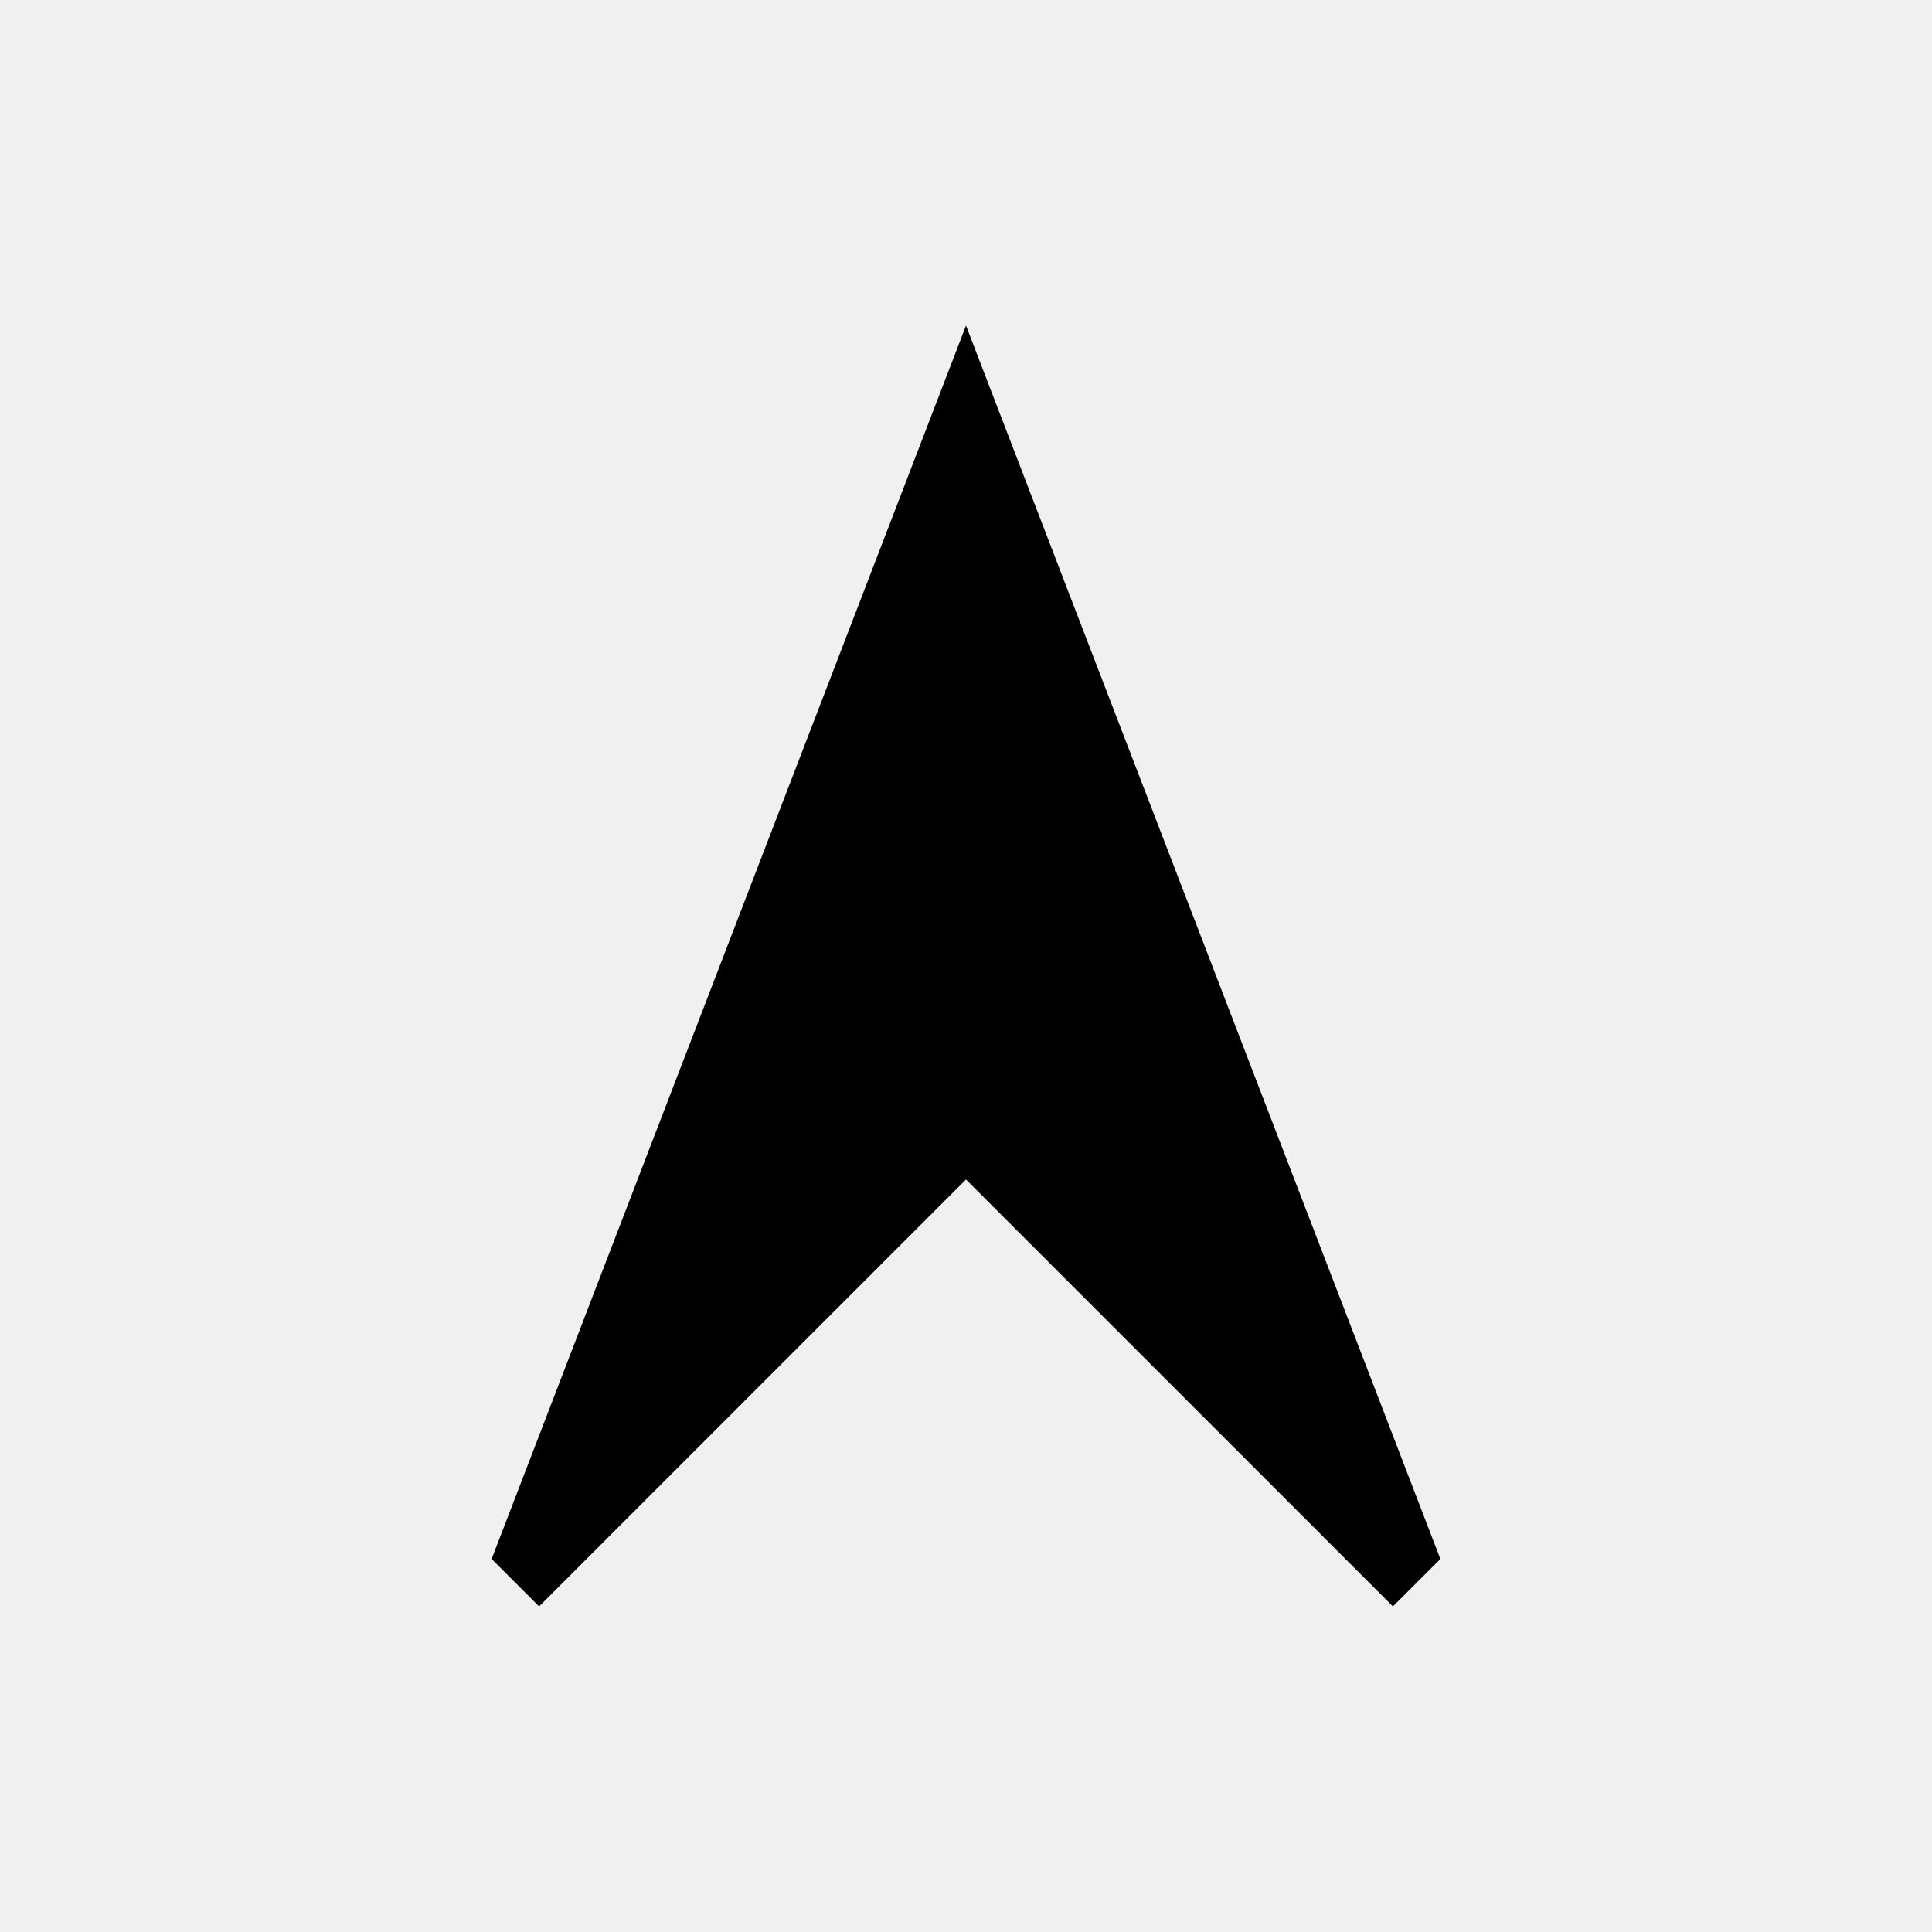
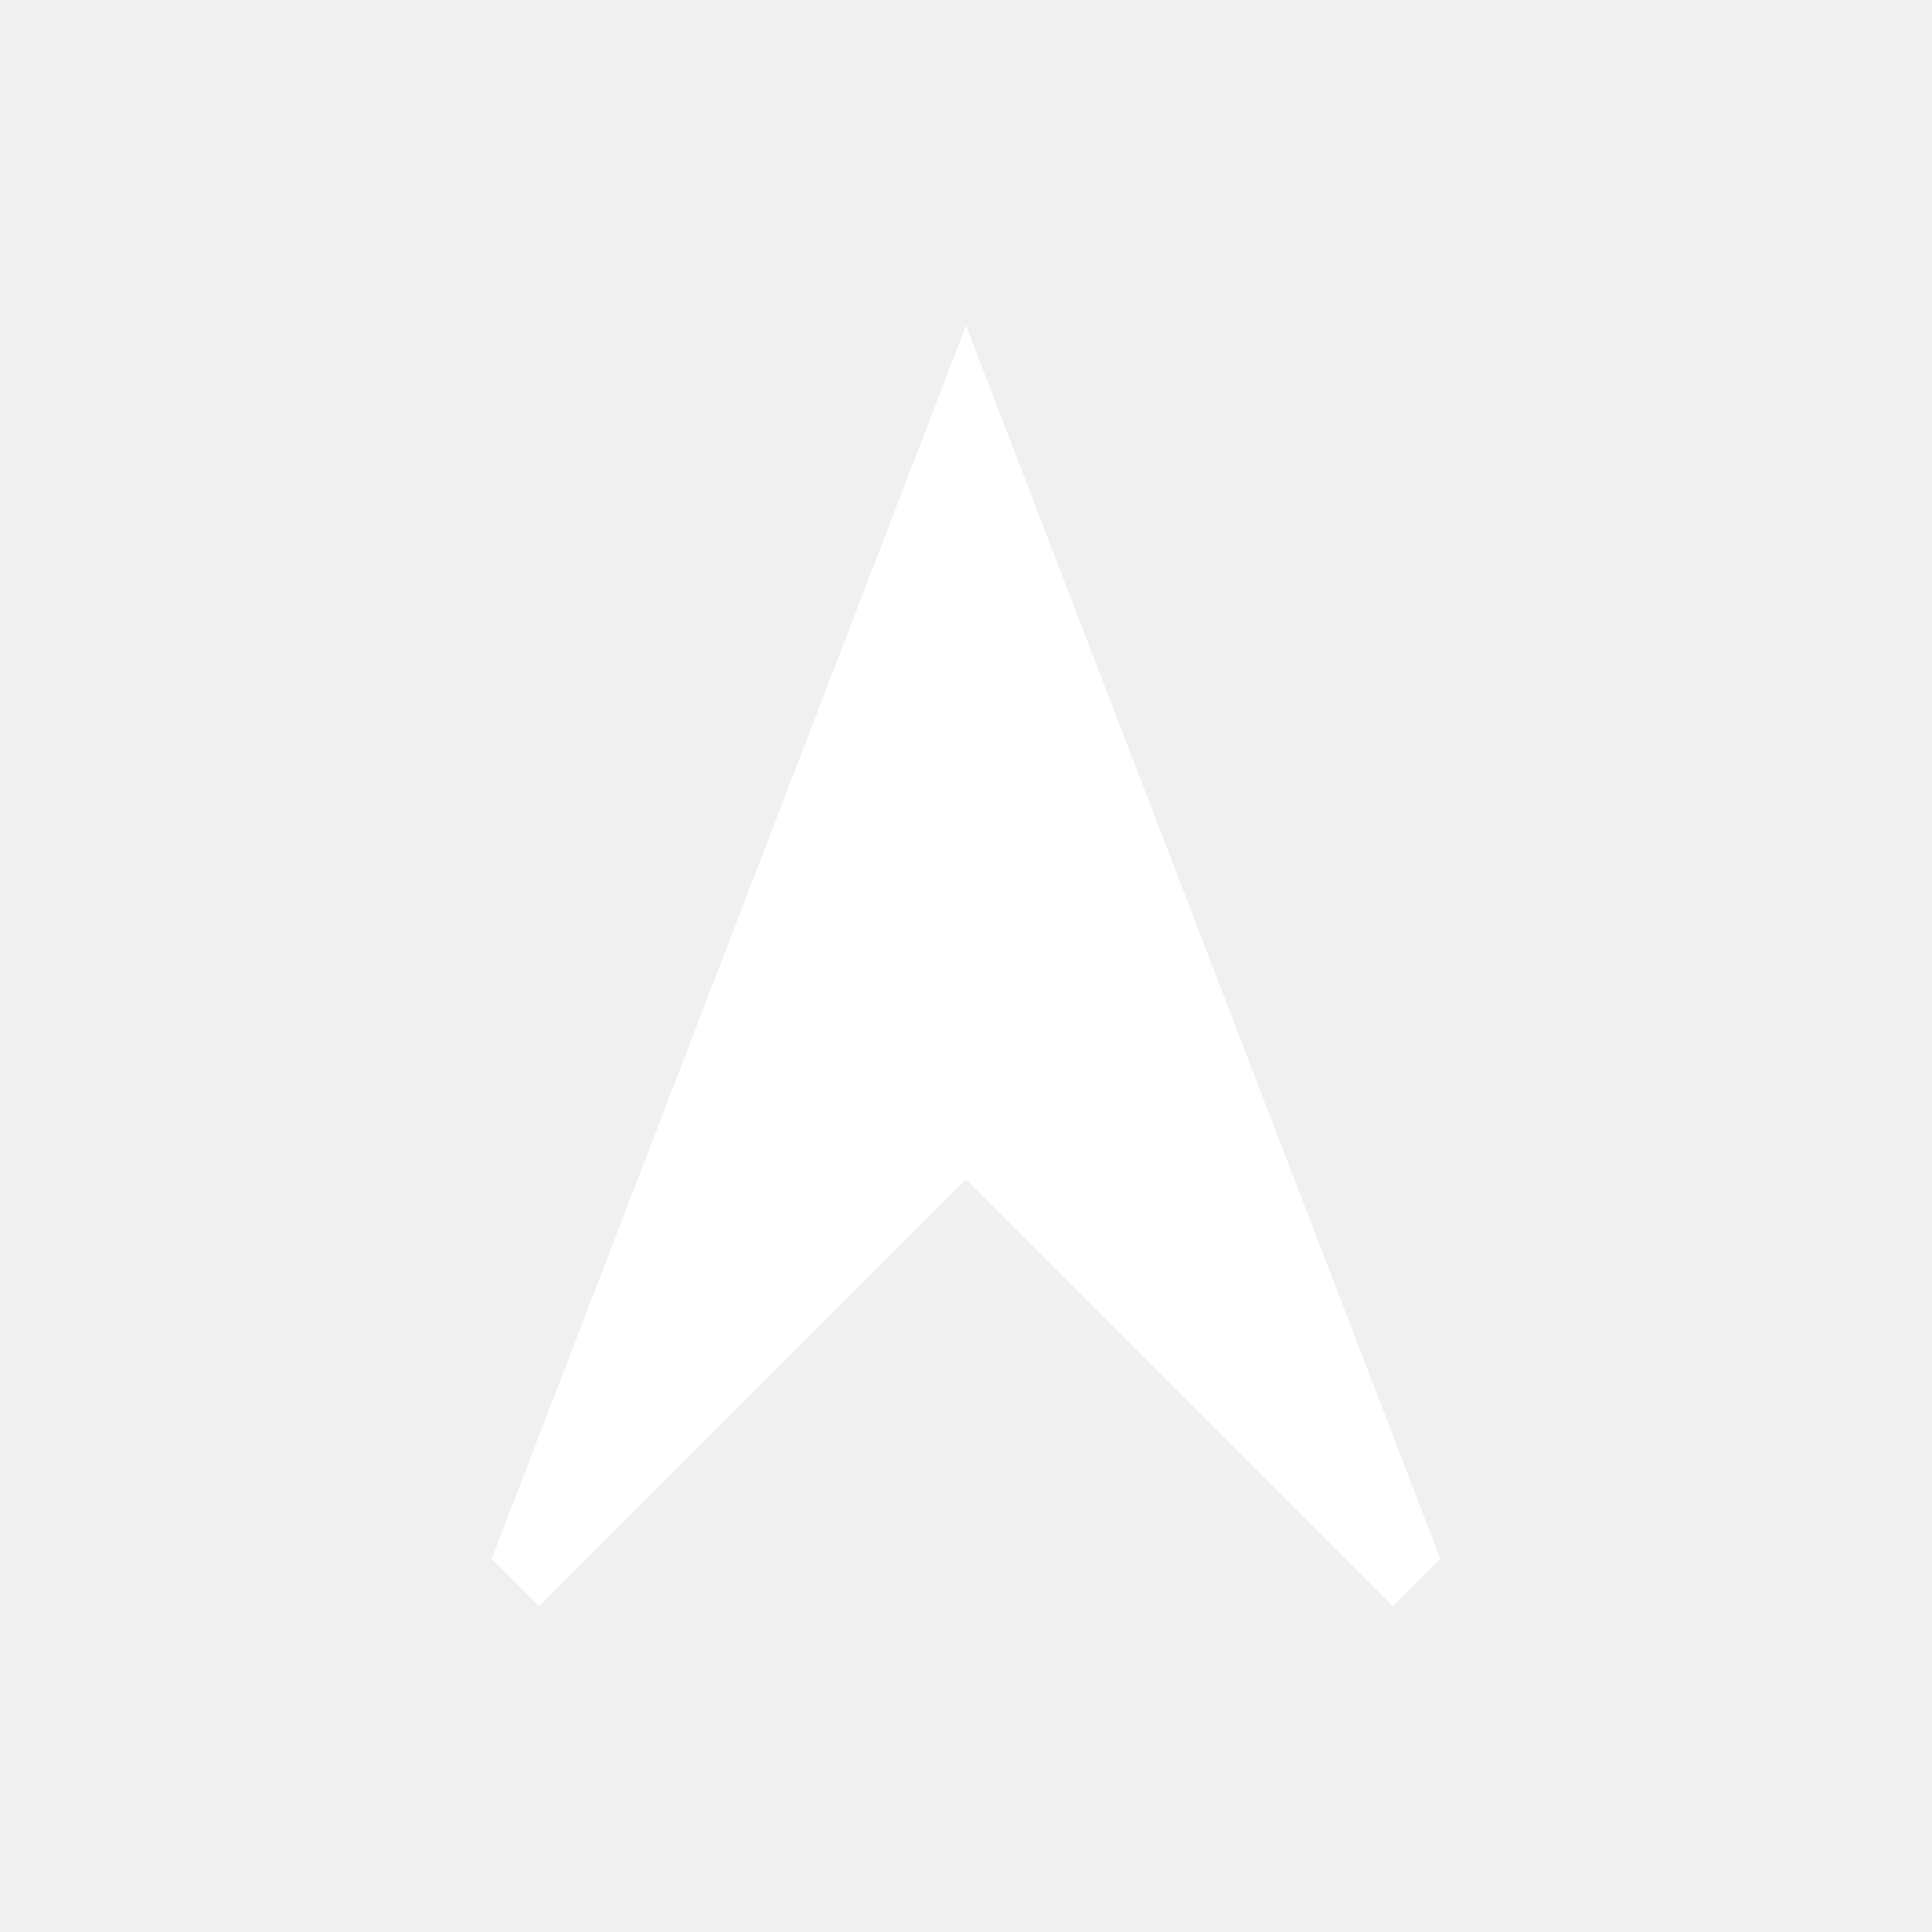
<svg xmlns="http://www.w3.org/2000/svg" viewBox="0 0 32 32" version="1.1" id="svg2">
  <defs id="defs2" />
  <g fill="none" fill-rule="evenodd" id="g2">
-     <path fill="#8ab4f8" d="M 8.929,26.607 16,19.536 23.071,26.607 23.857,25.821 16,5.393 8.143,25.821 8.929,26.607" id="path1" style="fill:#000000" />
+     <path fill="#8ab4f8" d="M 8.929,26.607 16,19.536 23.071,26.607 23.857,25.821 16,5.393 8.143,25.821 8.929,26.607" id="path1" style="fill:#ffffff" />
    <path d="M0 0h32v32H0z" id="path2" />
  </g>
</svg>
